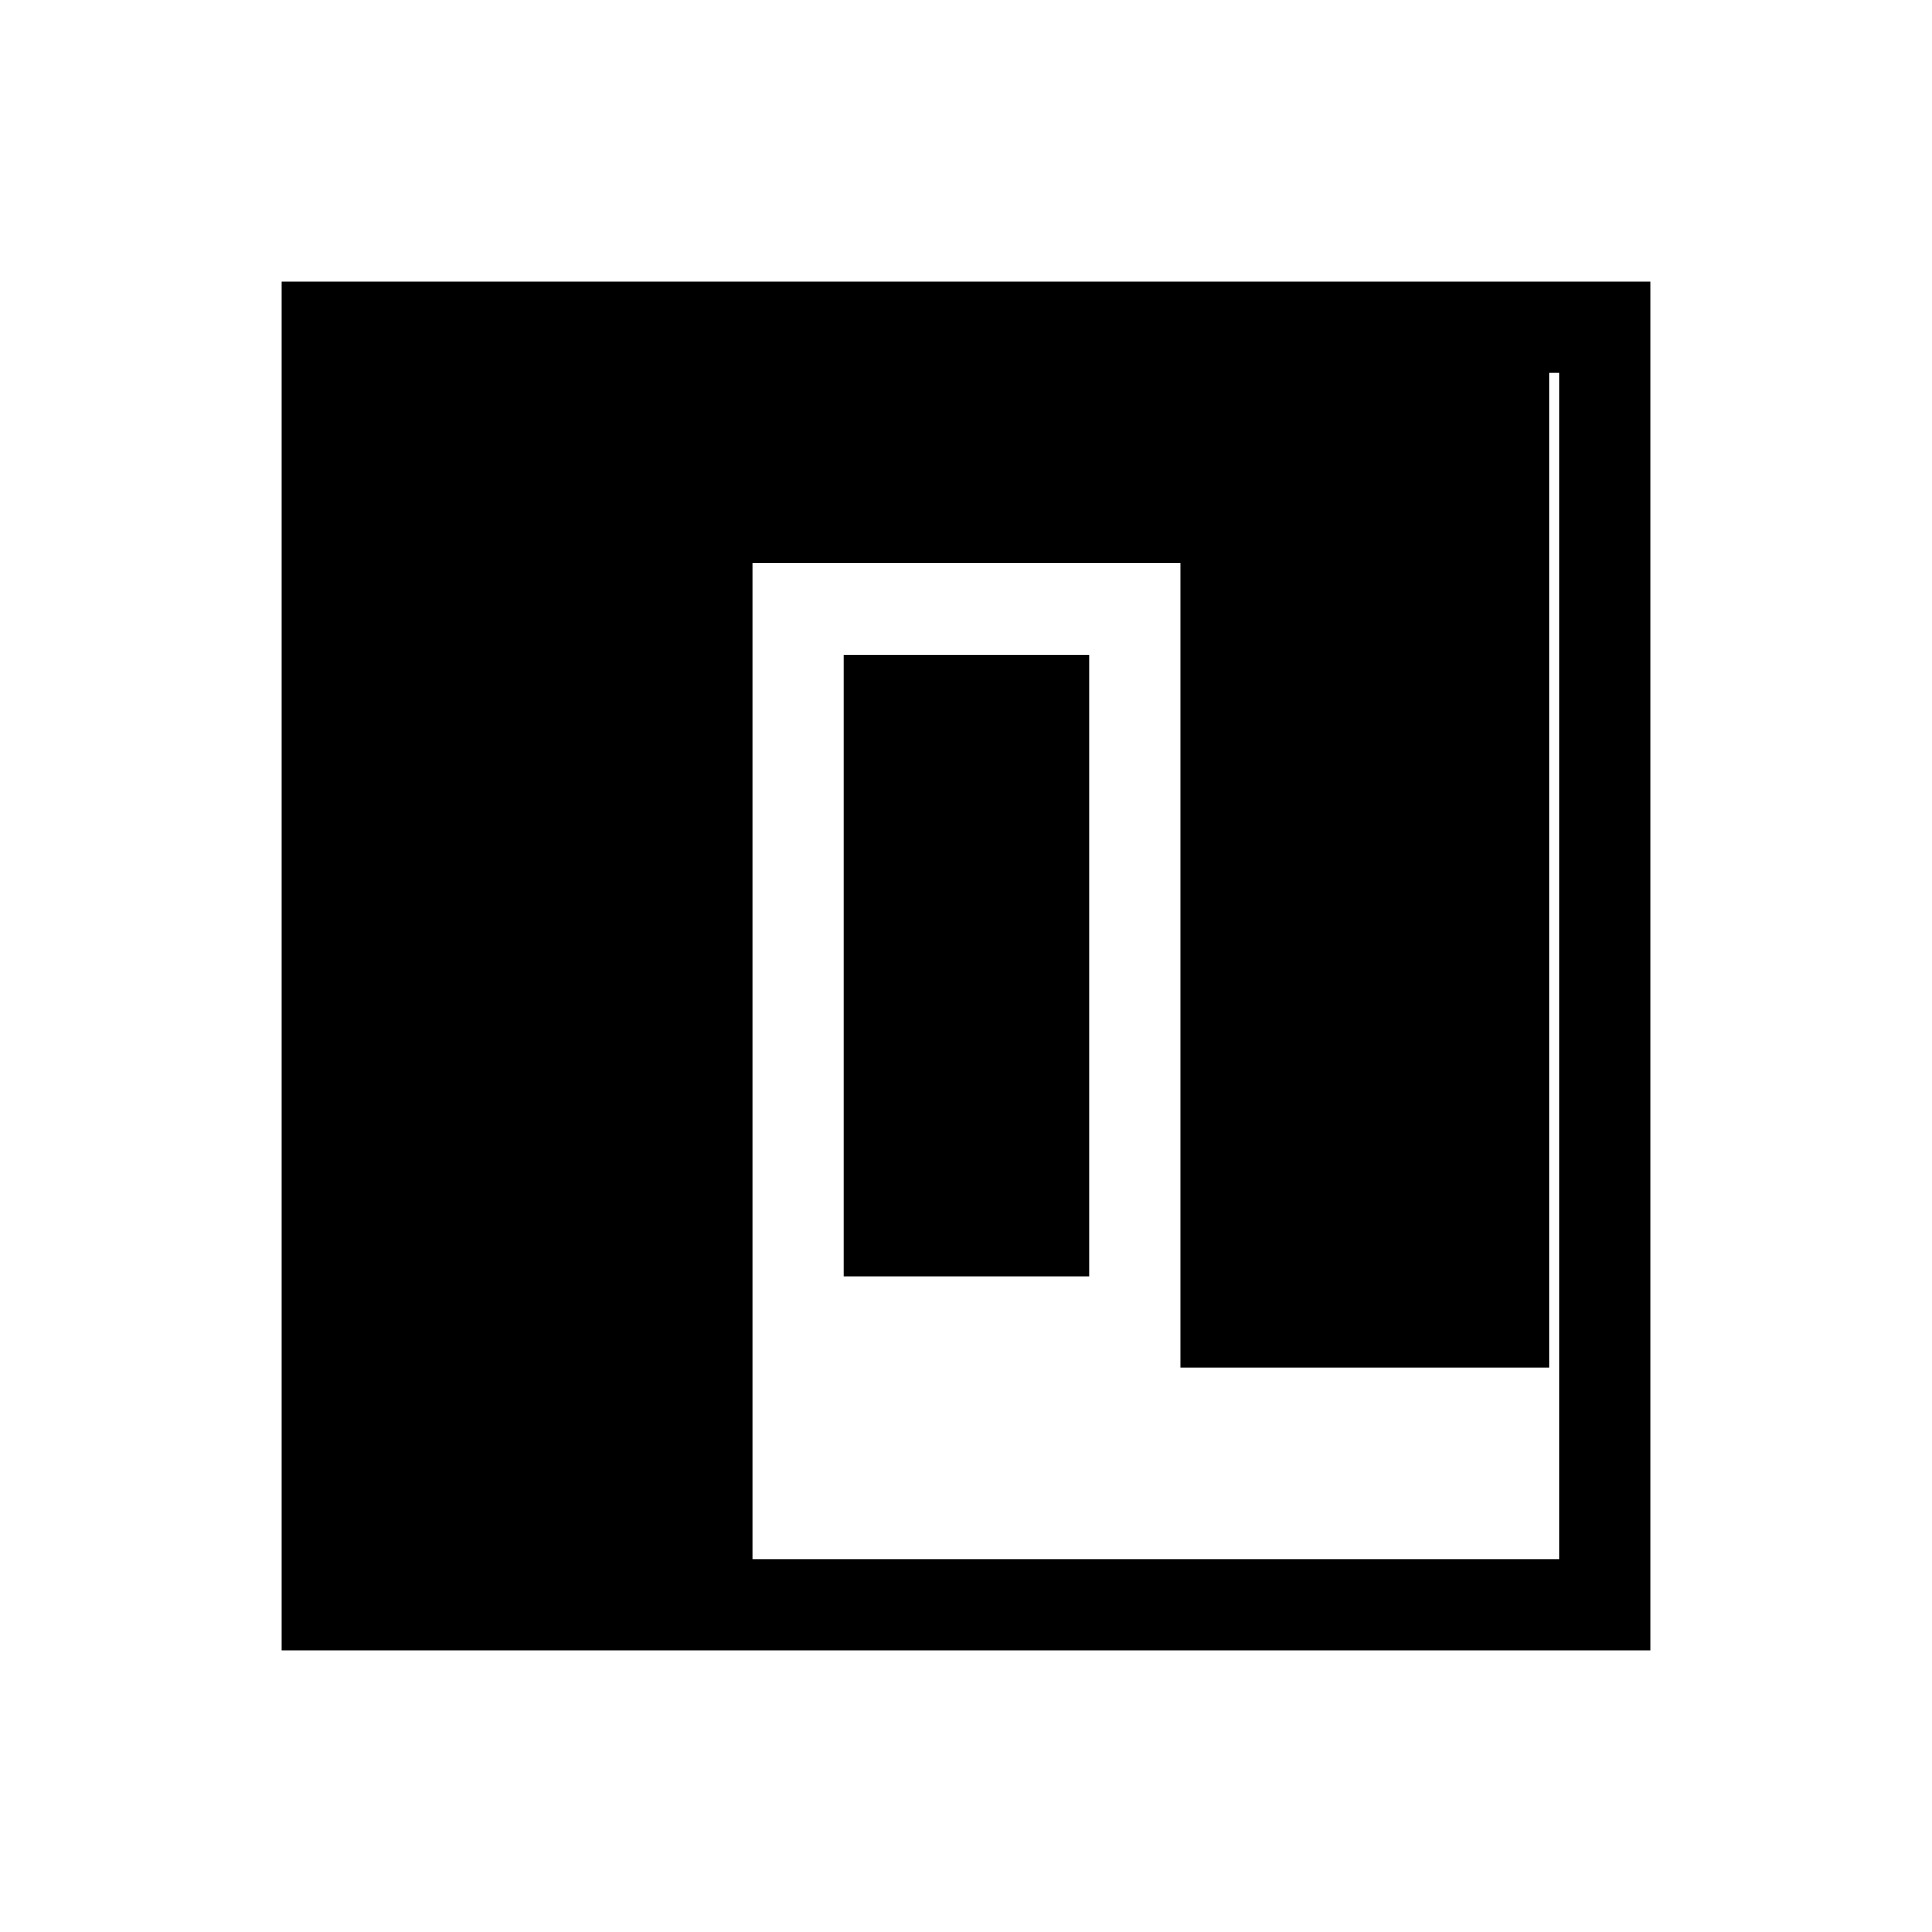
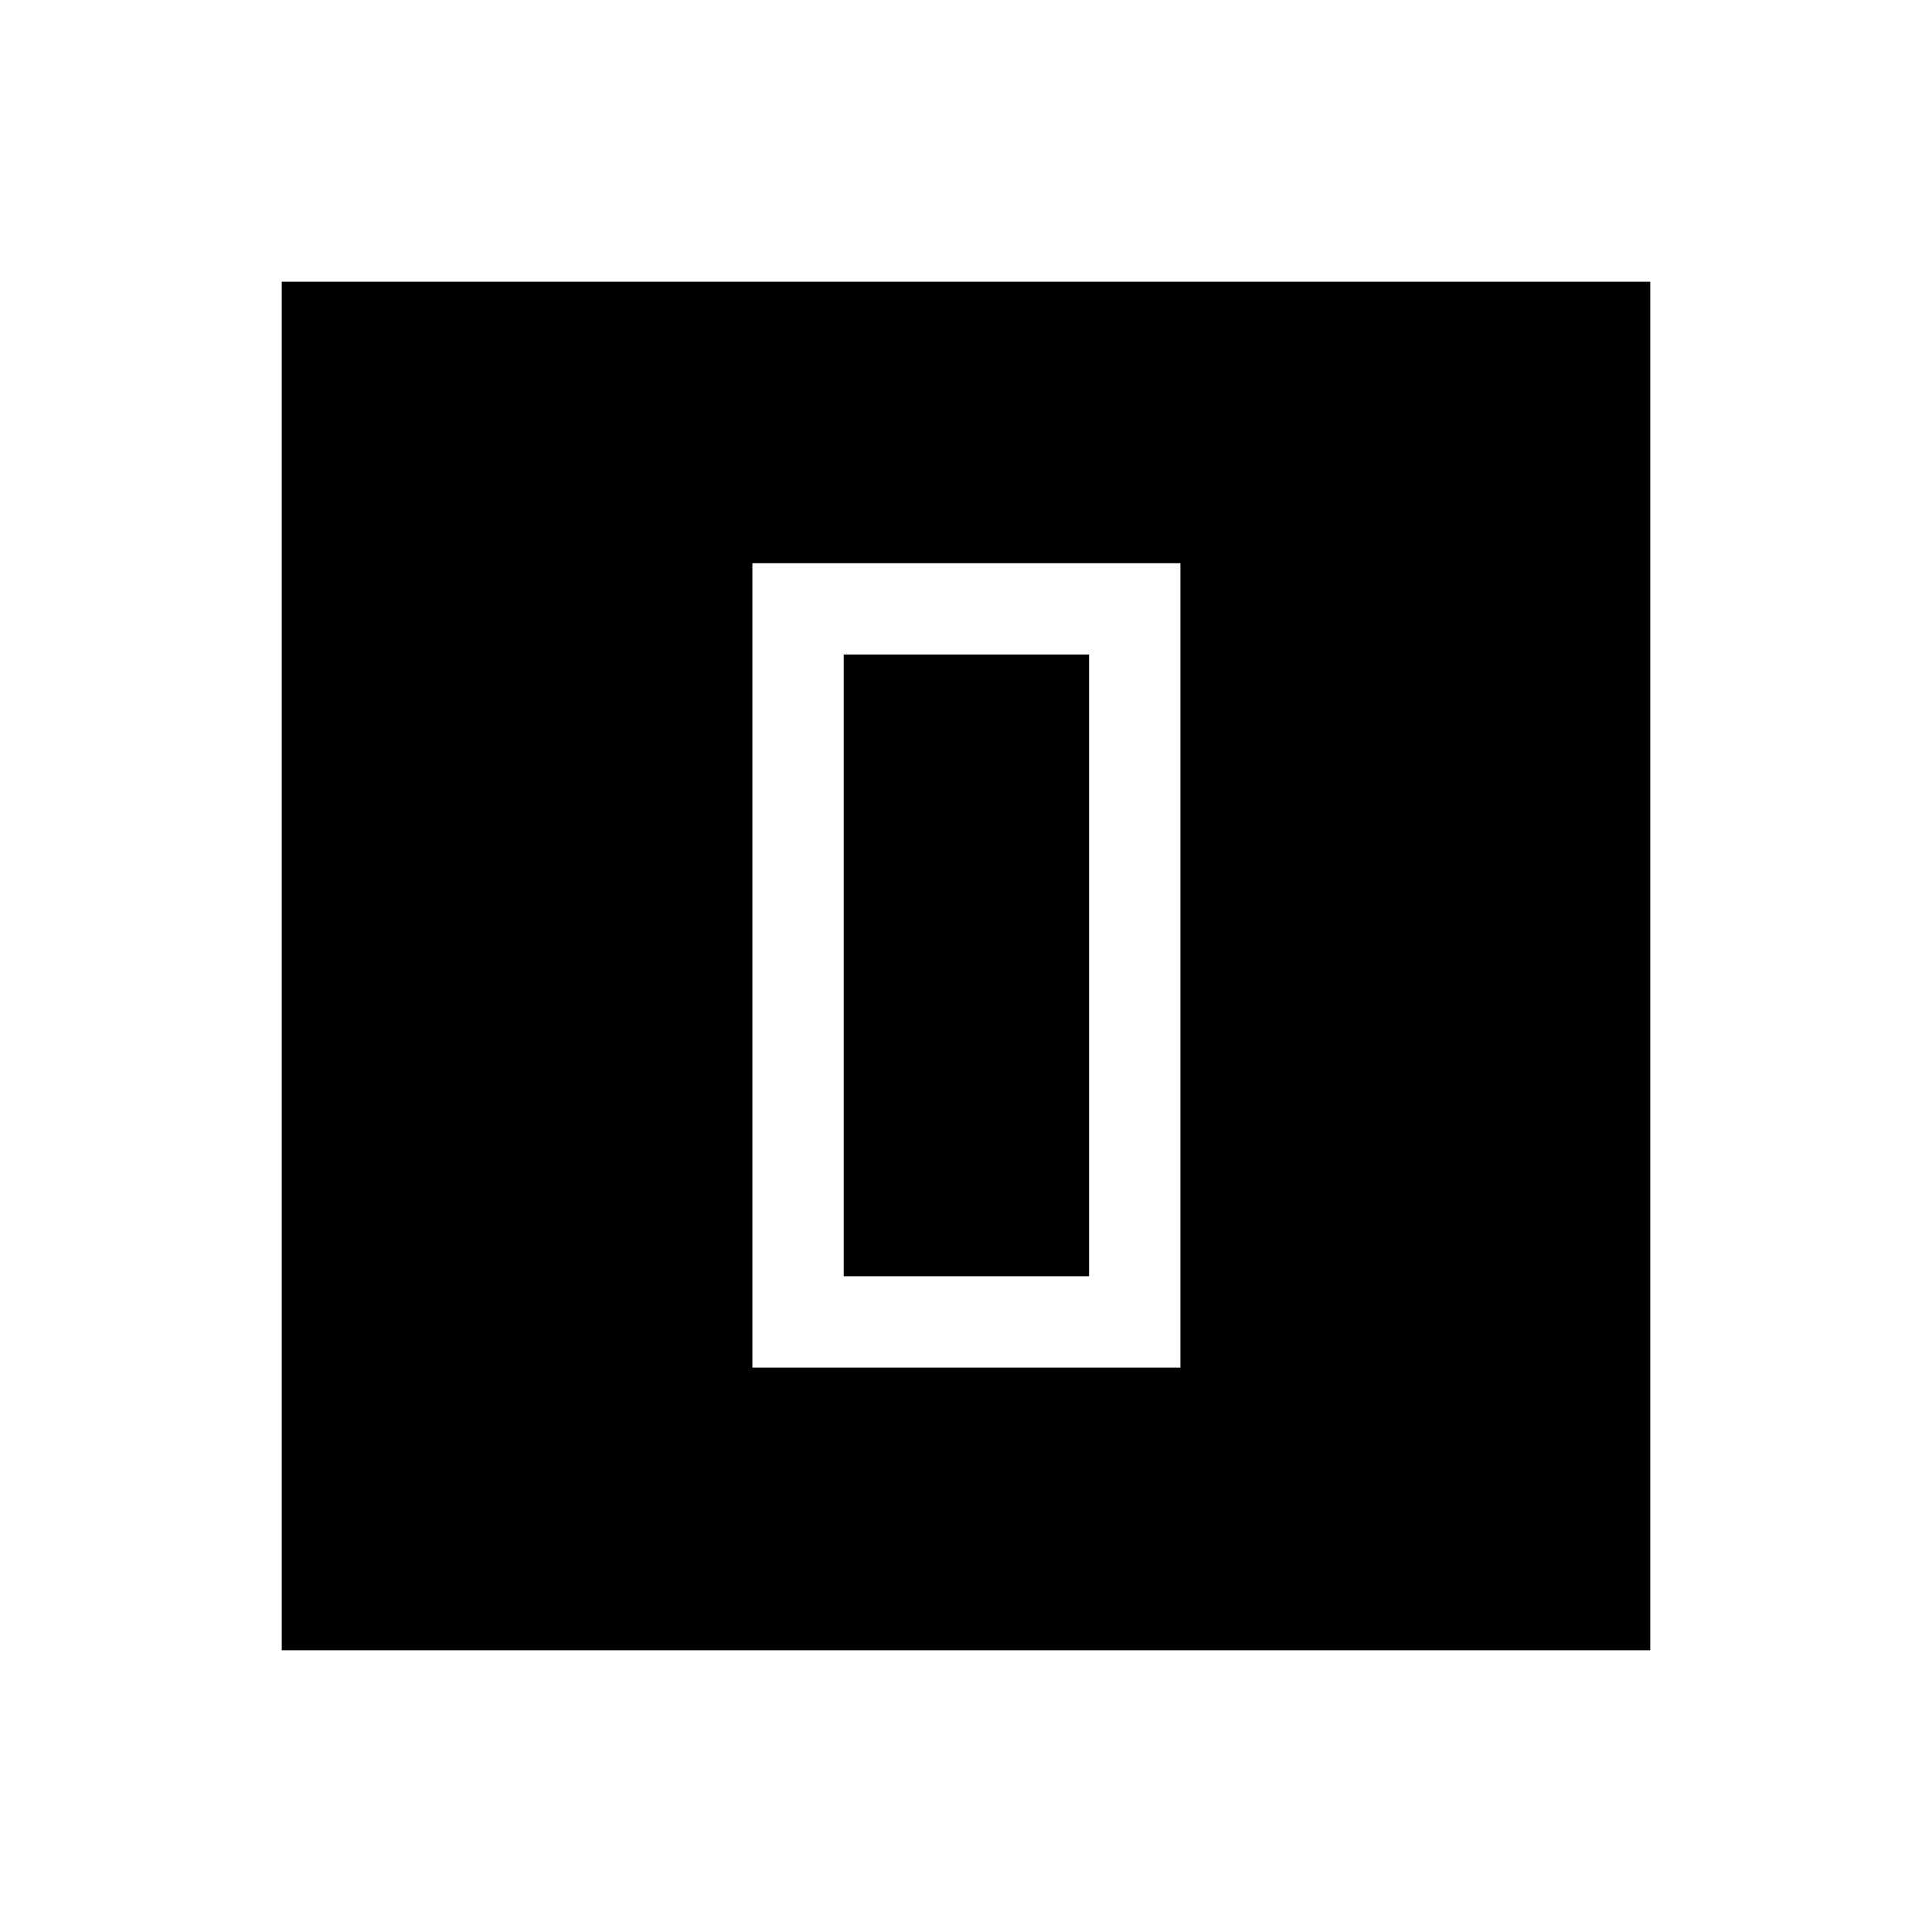
<svg xmlns="http://www.w3.org/2000/svg" viewBox="0 -960 960 960">
-   <path d="M140-140v-680h680v680H140Zm45.39-45.39h589.22v-589.22H185.39v589.22Zm0 0v-589.22H770v589.22H185.39Zm188.46-95.07h212.69v-399.69H373.85v399.69Zm45.38-45.39v-308.92h121.92v308.92H419.23Z" />
+   <path d="M140-140v-680h680v680H140Zm233.85-140.46h212.69v-399.69H373.85v399.69Zm45.38-45.39v-308.92h121.92v308.92H419.23Z" />
</svg>
